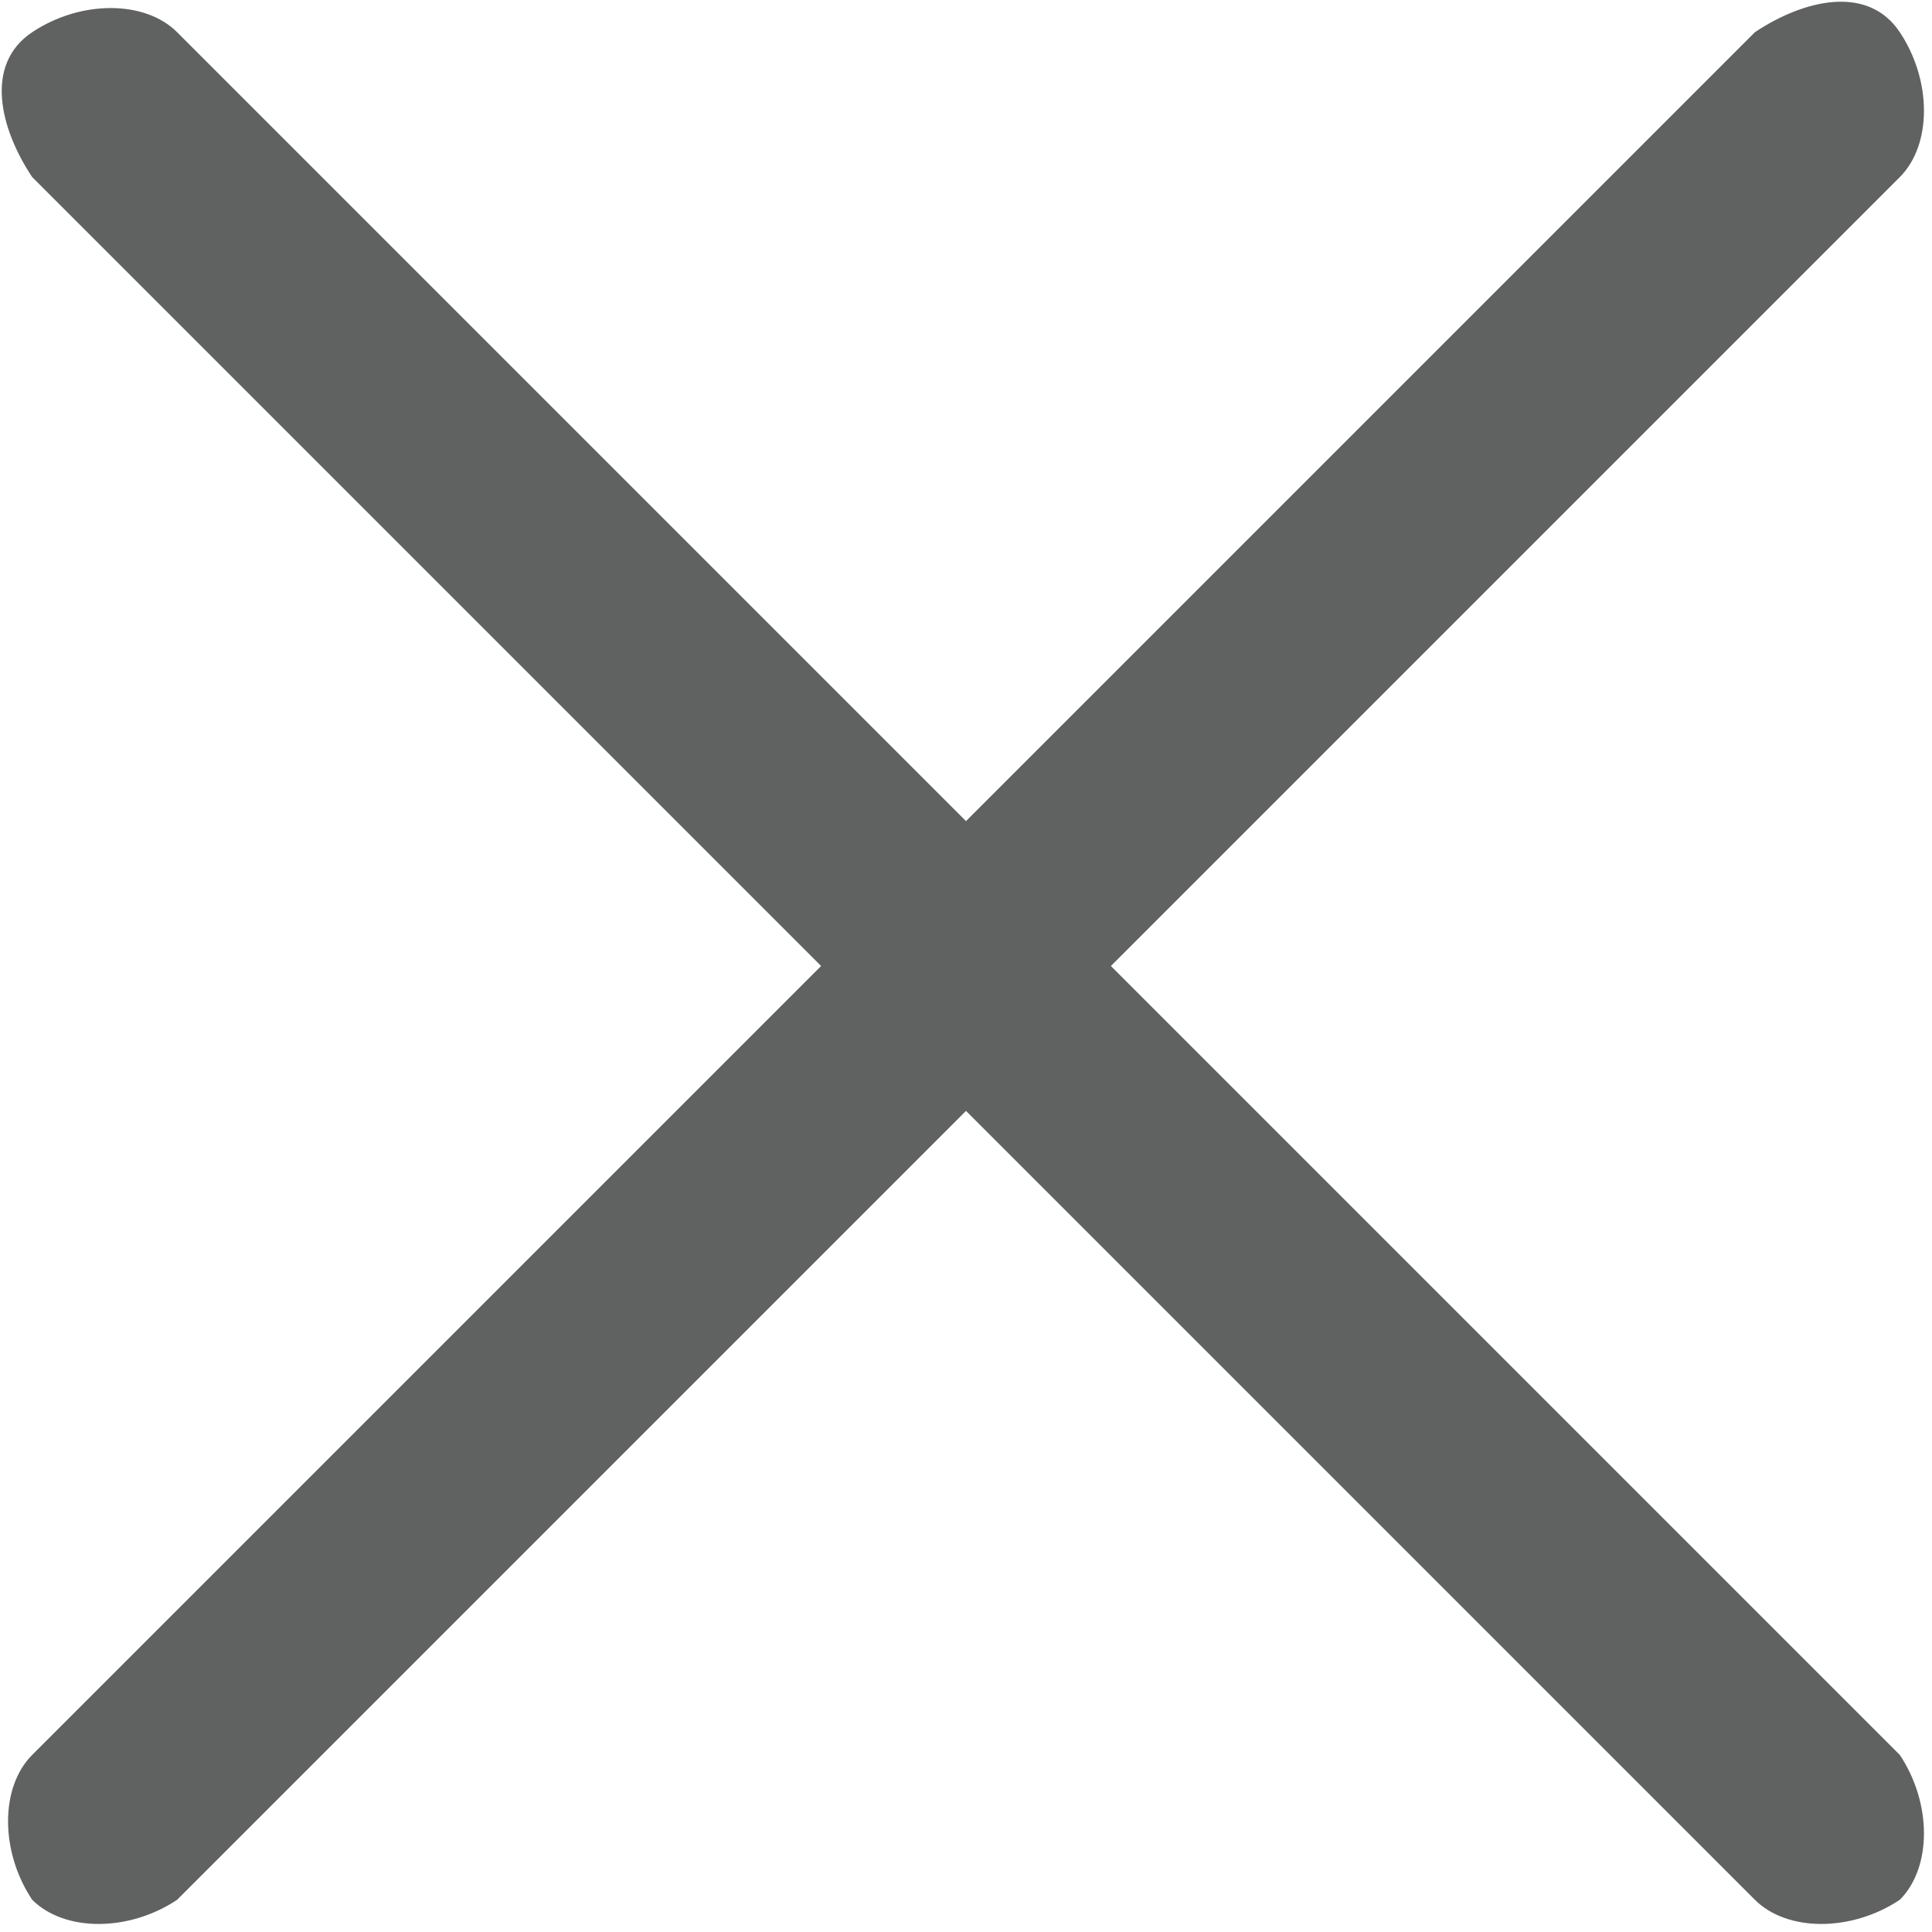
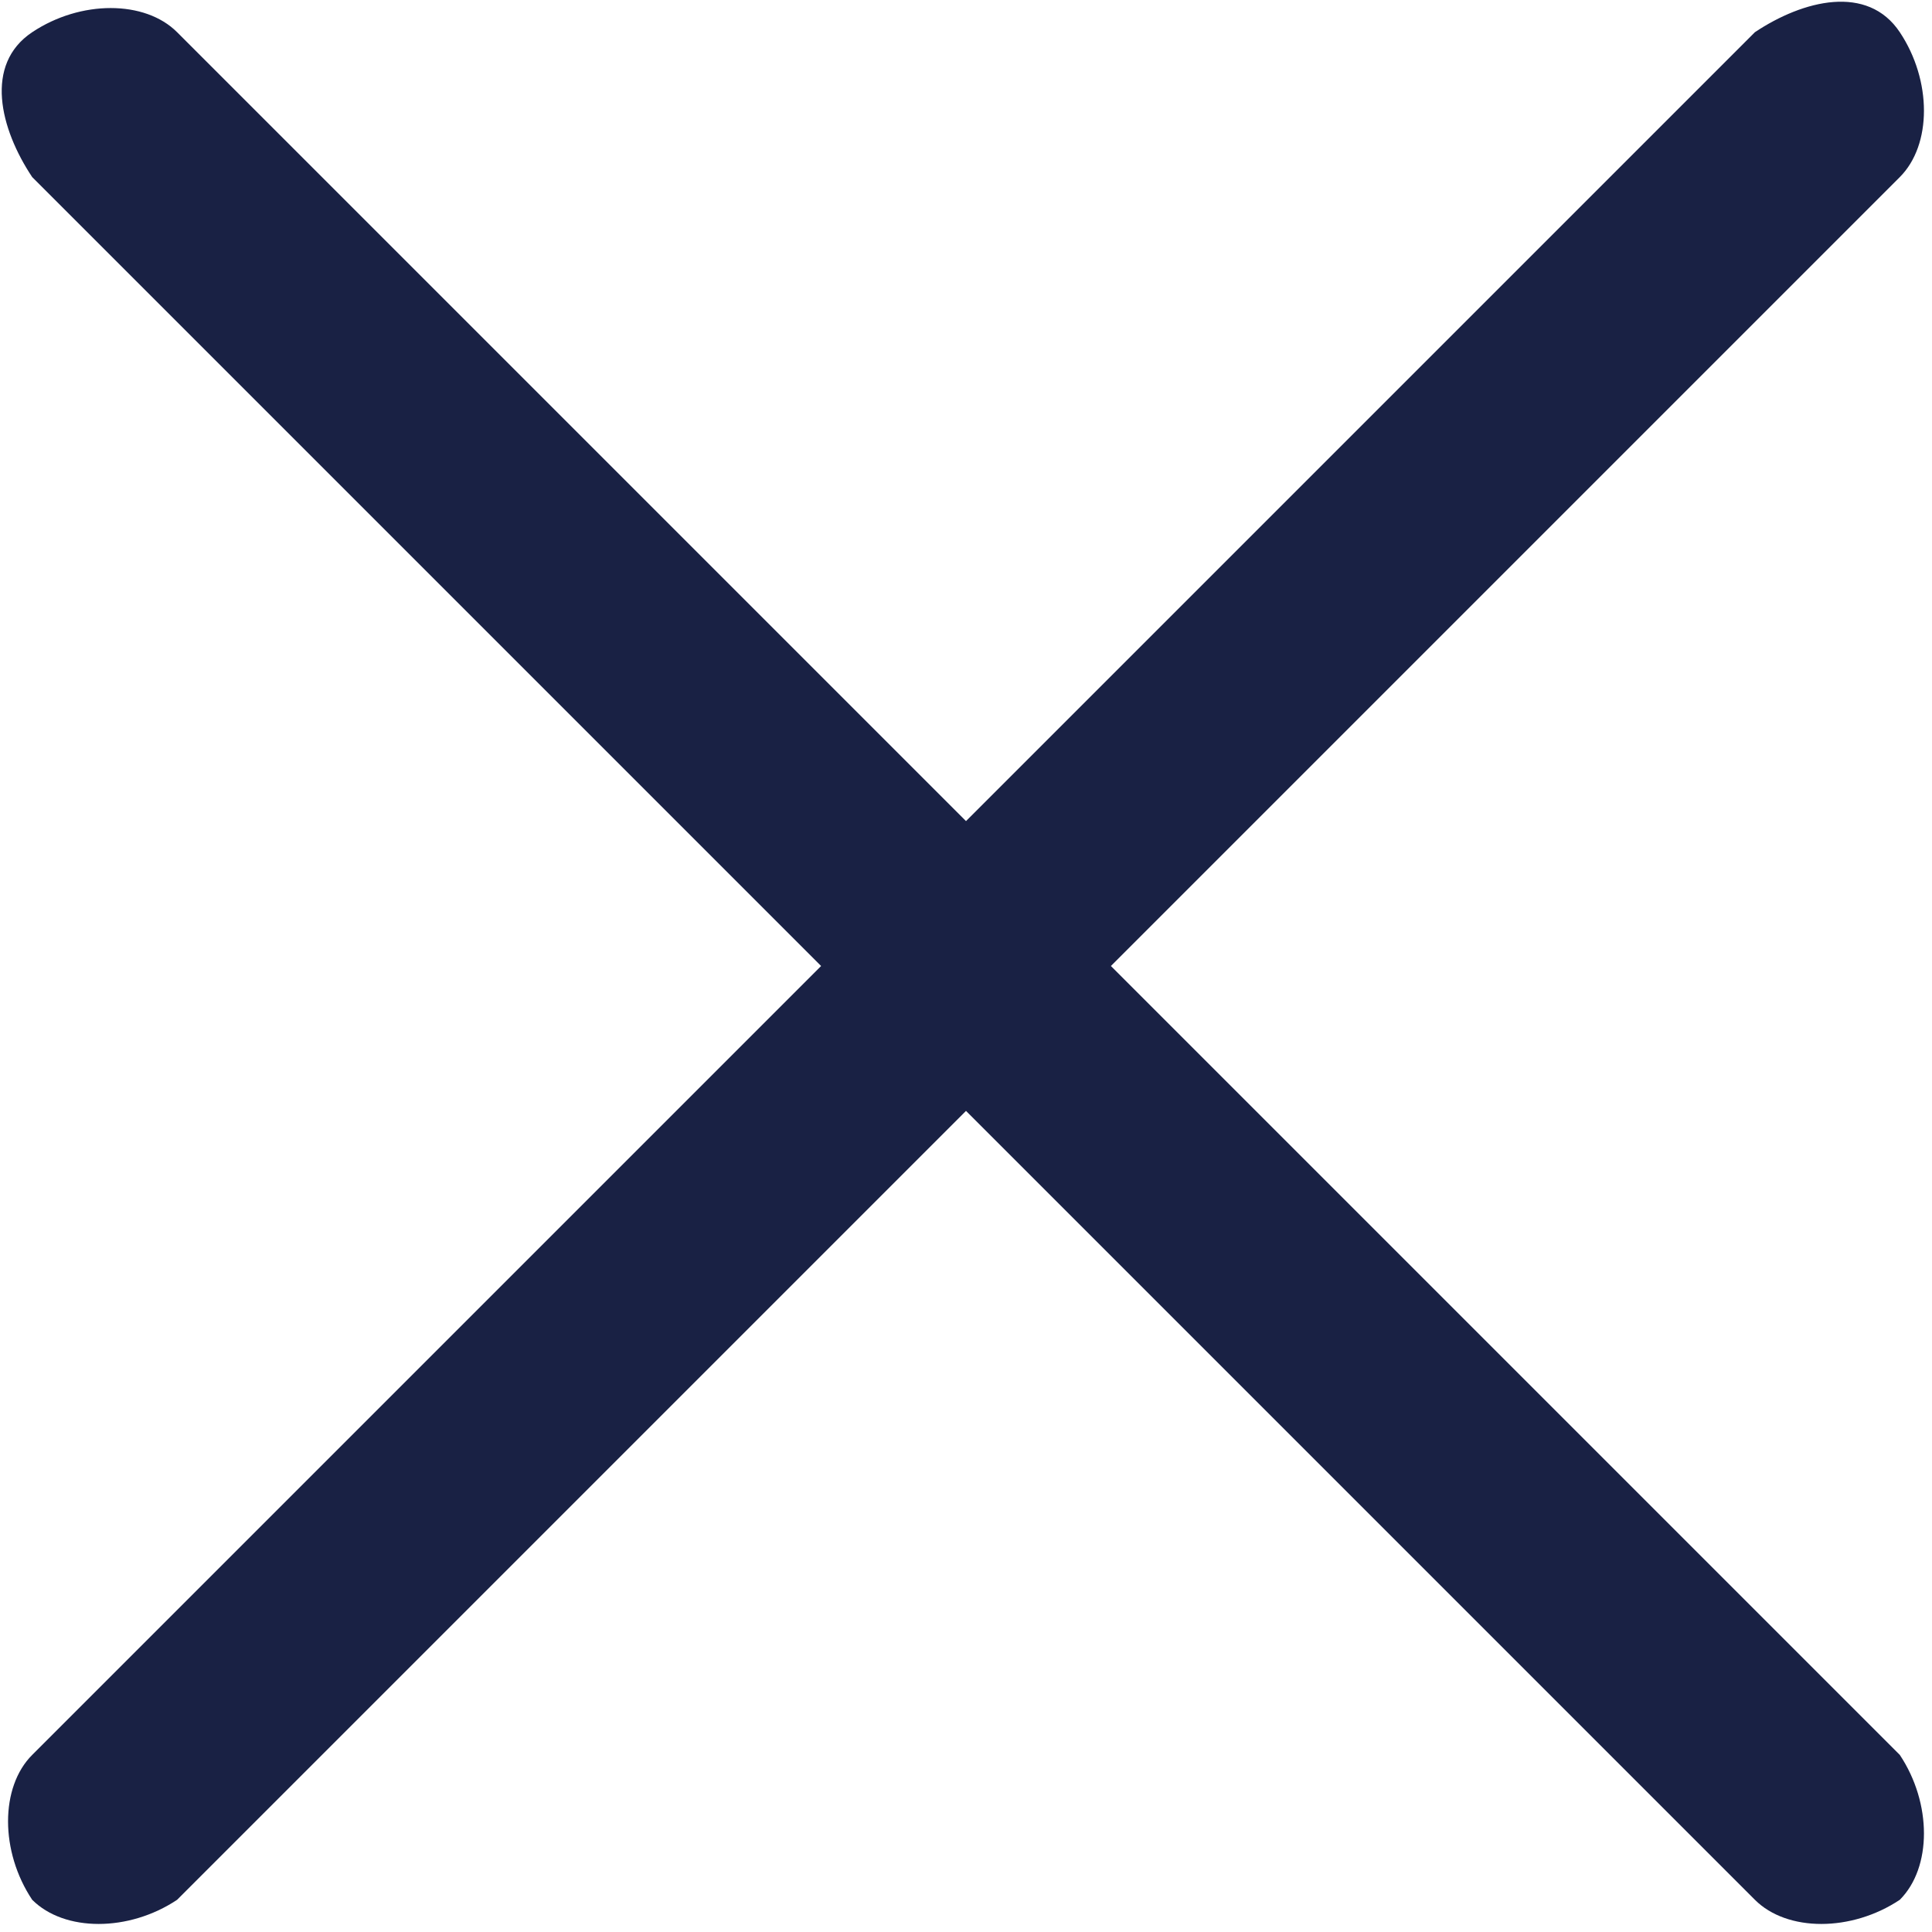
<svg xmlns="http://www.w3.org/2000/svg" version="1.1" id="Layer_1" x="0px" y="0px" viewBox="0 0 12 12" style="enable-background:new 0 0 12 12;" xml:space="preserve">
  <style type="text/css">
- 	.st0{fill:#606161;}
+ 	.st0{fill:#192144;}
</style>
-   <path class="st0" d="M6.9,6l4.9-4.9c0.2-0.2,0.2-0.6,0-0.9s-0.6-0.2-0.9,0L6,5.1L1.1,0.2c-0.2-0.2-0.6-0.2-0.9,0s-0.2,0.6,0,0.9  L5.1,6l-4.9,4.9c-0.2,0.2-0.2,0.6,0,0.9v0c0.2,0.2,0.6,0.2,0.9,0L6,6.9l4.9,4.9c0.2,0.2,0.6,0.2,0.9,0v0c0.2-0.2,0.2-0.6,0-0.9  L6.9,6z" />
+   <path fill="currentColor" class="st0" d="M6.9,6l4.9-4.9c0.2-0.2,0.2-0.6,0-0.9s-0.6-0.2-0.9,0L6,5.1L1.1,0.2c-0.2-0.2-0.6-0.2-0.9,0s-0.2,0.6,0,0.9  L5.1,6l-4.9,4.9c-0.2,0.2-0.2,0.6,0,0.9v0c0.2,0.2,0.6,0.2,0.9,0L6,6.9l4.9,4.9c0.2,0.2,0.6,0.2,0.9,0v0c0.2-0.2,0.2-0.6,0-0.9  L6.9,6z" />
</svg>
